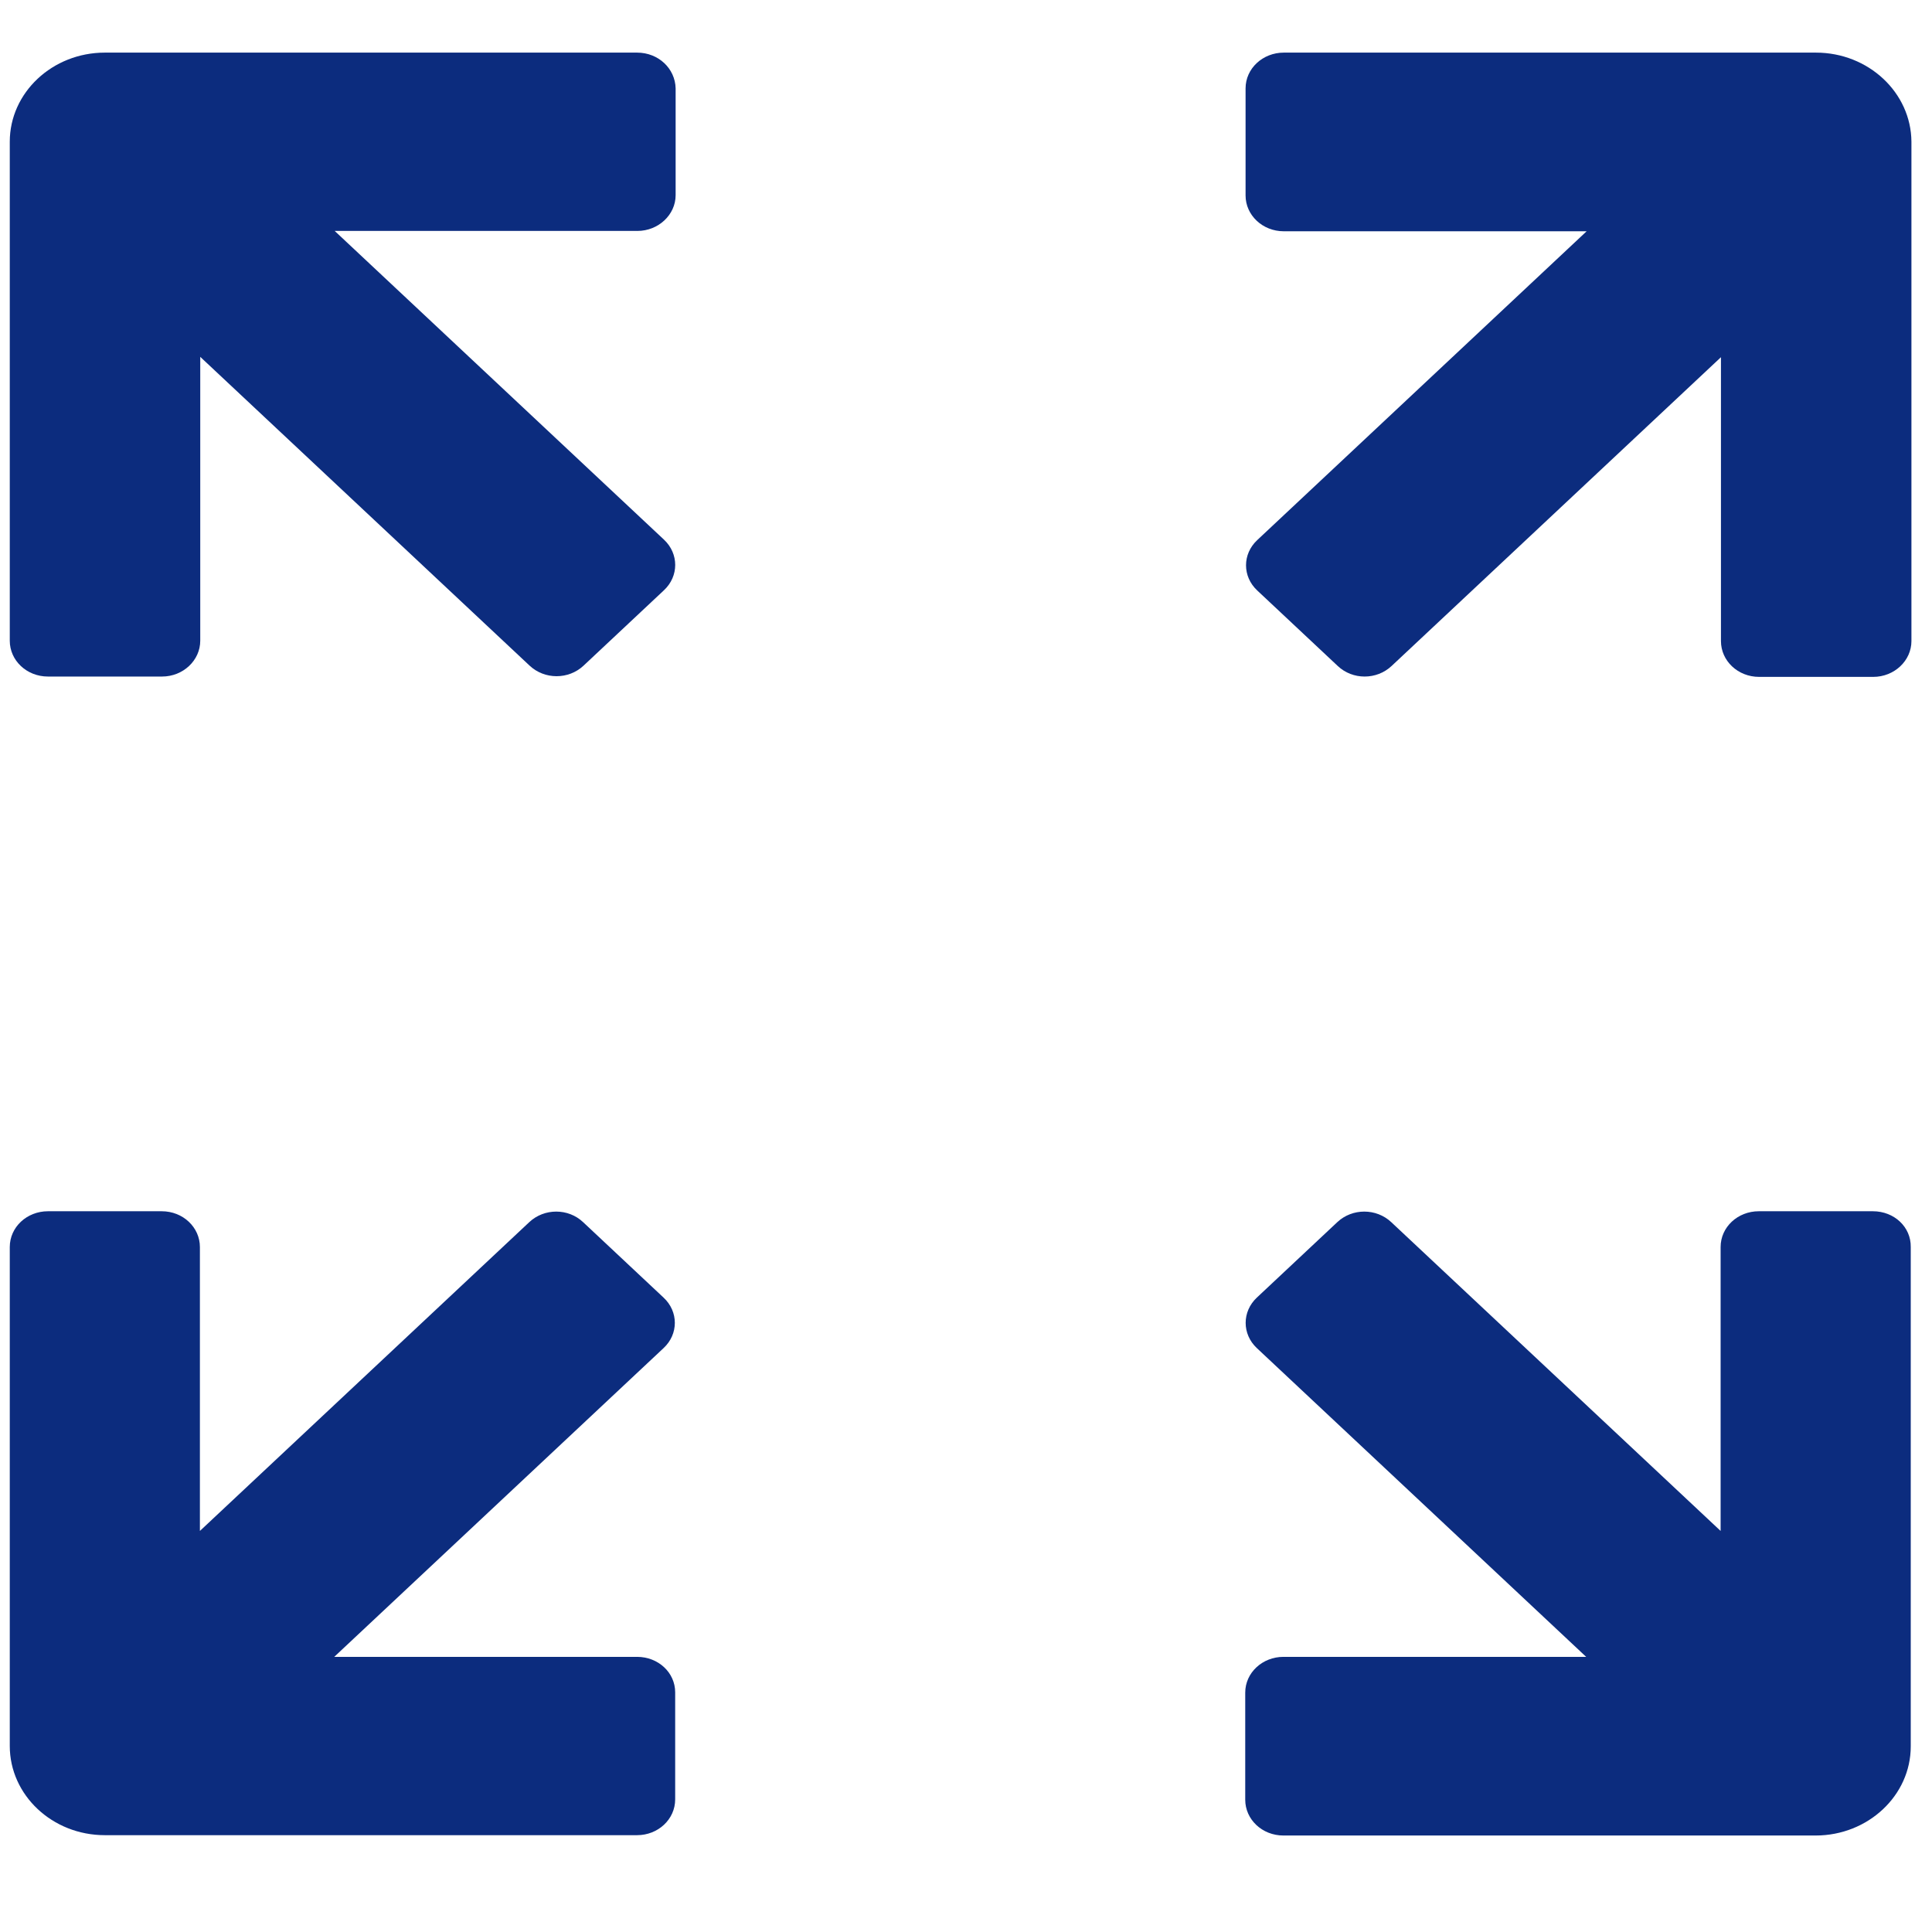
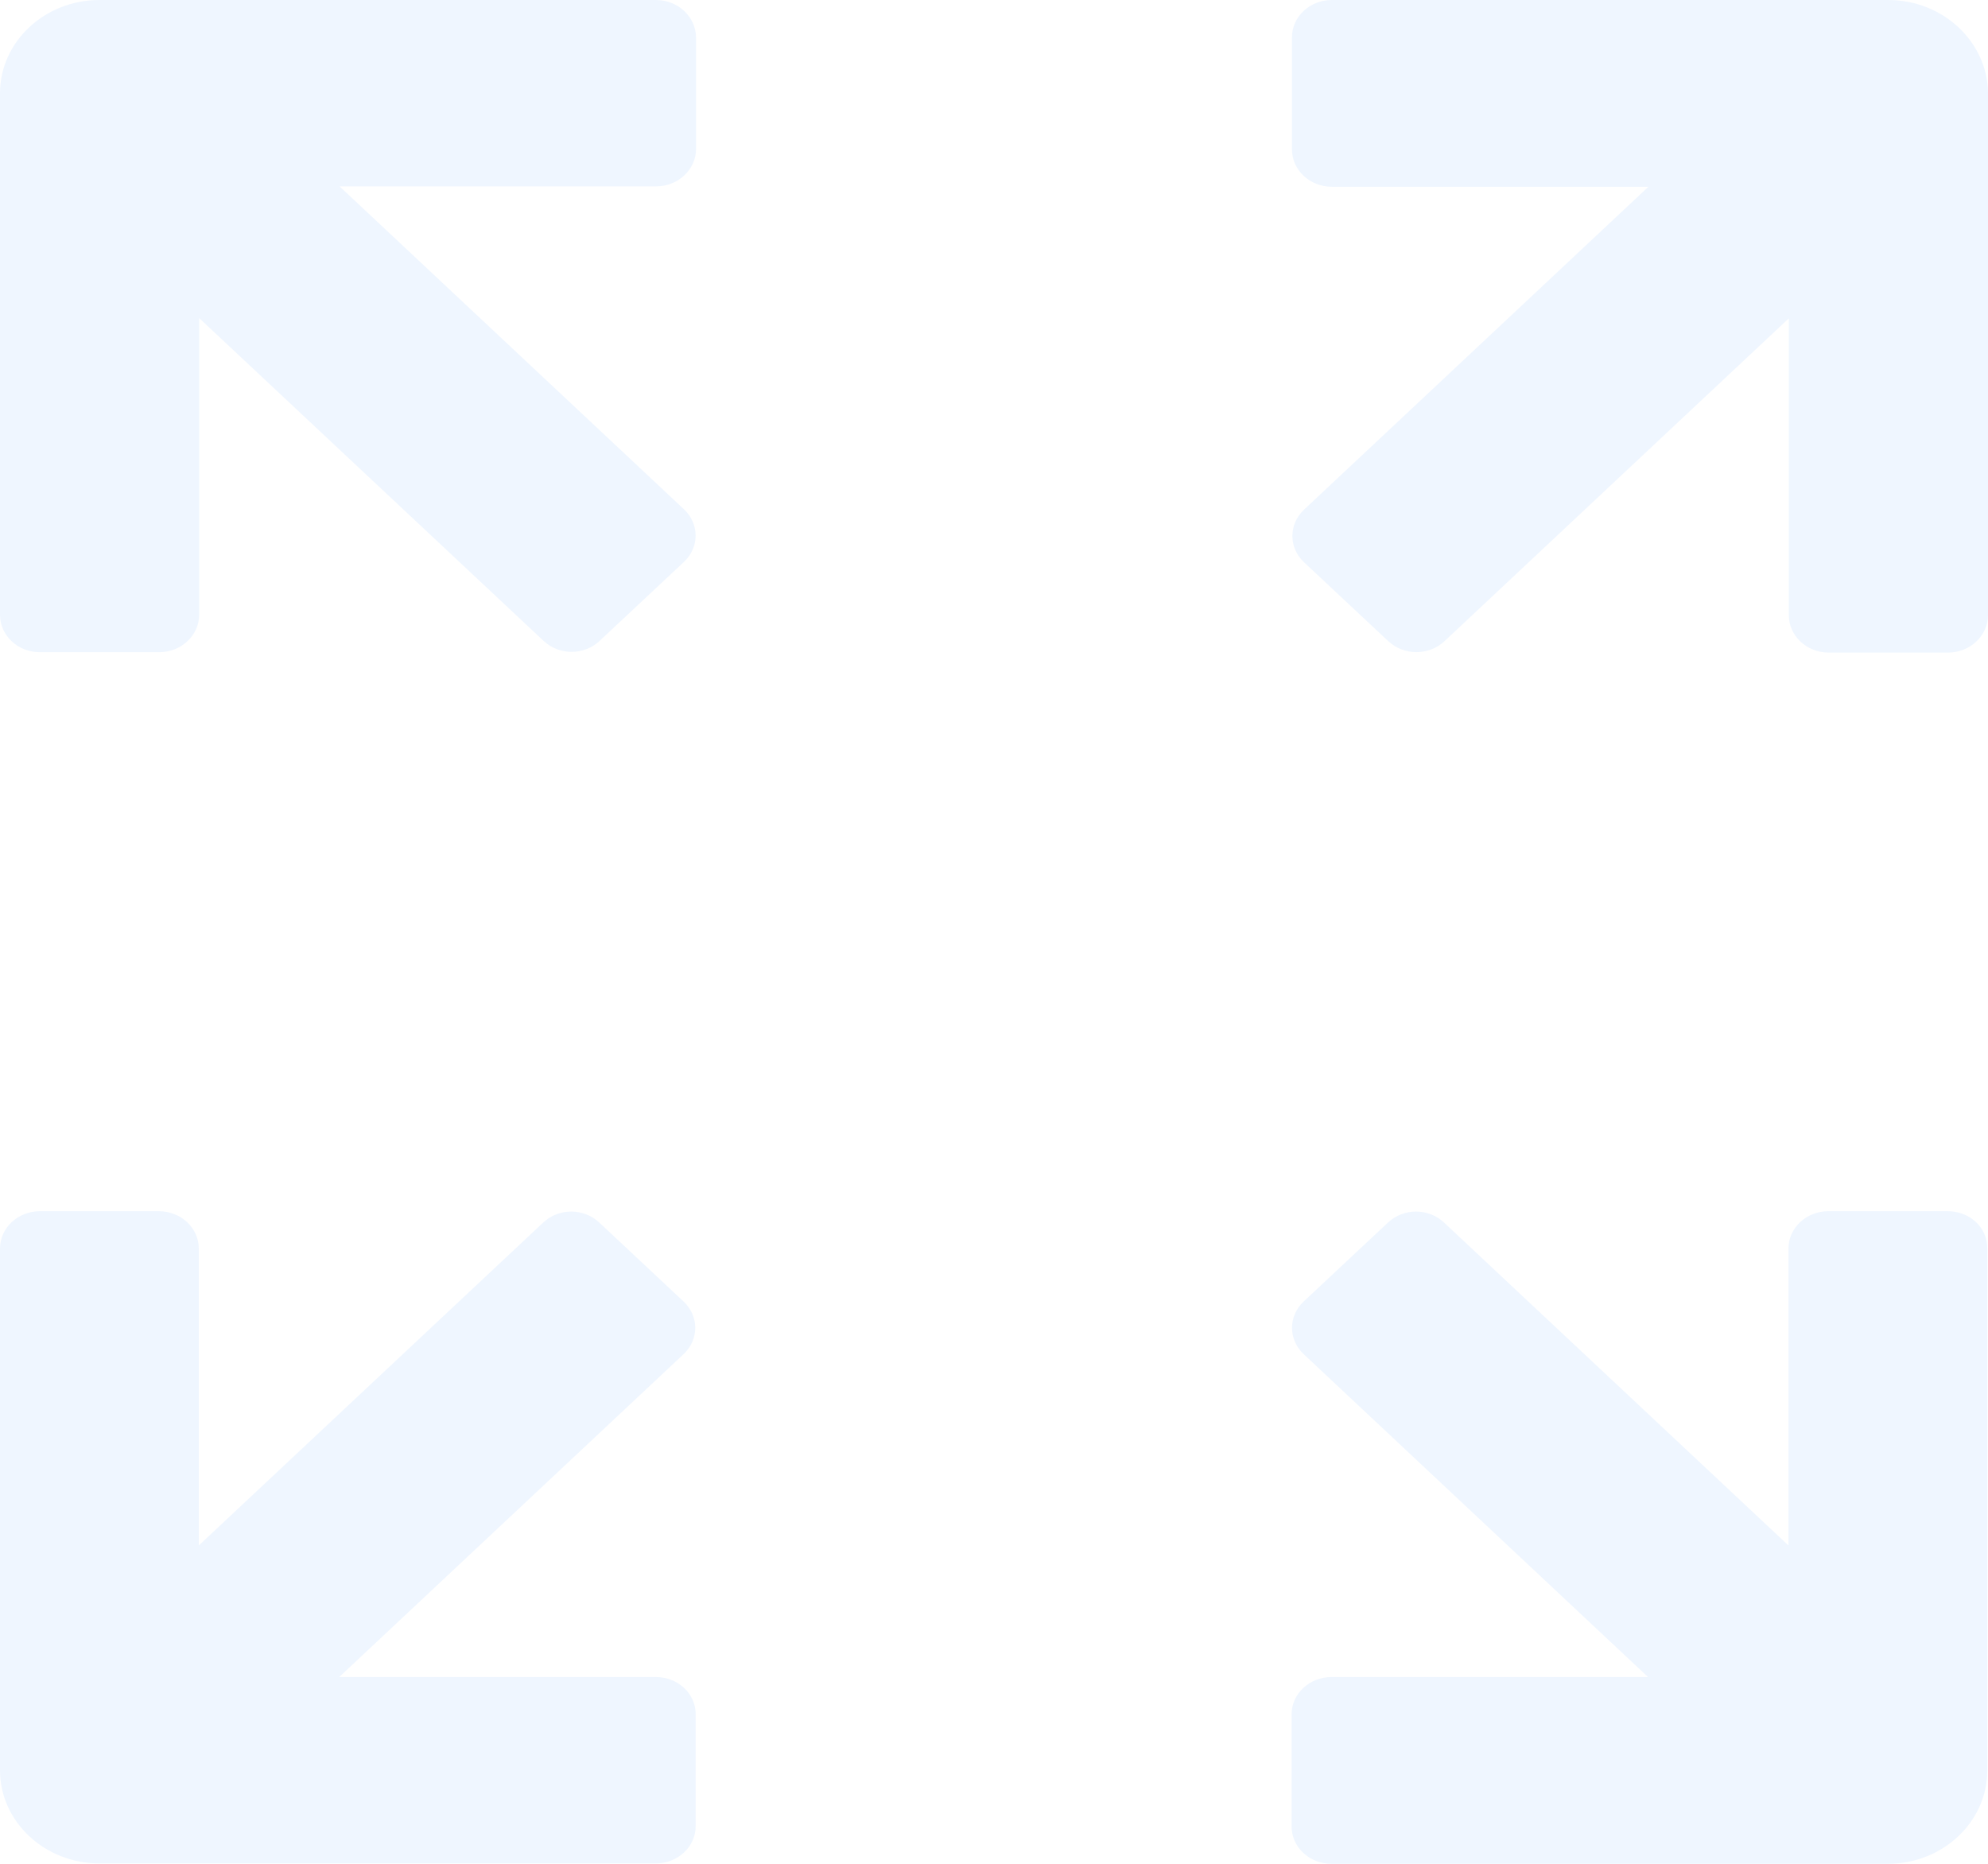
- <svg xmlns="http://www.w3.org/2000/svg" width="17" height="17" viewBox="0 0 17 17" fill="none">
-   <path d="M5.606 0.463H0.922C0.461 0.463 0.086 0.815 0.086 1.247V5.638C0.086 5.811 0.234 5.953 0.422 5.953H1.426C1.611 5.953 1.762 5.811 1.762 5.638V3.14L4.66 5.857C4.792 5.981 5.003 5.981 5.135 5.857L5.843 5.193C5.974 5.07 5.974 4.872 5.843 4.749L2.945 2.032H5.609C5.793 2.032 5.945 1.89 5.945 1.717V0.778C5.941 0.602 5.793 0.463 5.606 0.463Z" fill="#0C2C7E" />
-   <path d="M15.979 0.463H11.296C11.112 0.463 10.96 0.602 10.96 0.778V1.72C10.96 1.893 11.109 2.035 11.296 2.035H13.961L11.063 4.752C10.931 4.875 10.931 5.073 11.063 5.196L11.771 5.86C11.902 5.984 12.113 5.984 12.245 5.86L15.143 3.143V5.641C15.143 5.814 15.291 5.956 15.479 5.956H16.483C16.668 5.956 16.819 5.814 16.819 5.641V1.247C16.816 0.815 16.441 0.463 15.979 0.463Z" fill="#0C2C7E" />
-   <path d="M5.606 14.579H2.941L5.839 11.862C5.971 11.739 5.971 11.541 5.839 11.418L5.131 10.754C5 10.63 4.789 10.63 4.657 10.754L1.759 13.471V10.973C1.759 10.8 1.611 10.658 1.423 10.658H0.422C0.237 10.658 0.086 10.797 0.086 10.973V15.363C0.086 15.796 0.461 16.148 0.922 16.148H5.606C5.79 16.148 5.941 16.009 5.941 15.833V14.891C5.941 14.718 5.793 14.579 5.606 14.579Z" fill="#0C2C7E" />
-   <path d="M16.48 10.658H15.476C15.291 10.658 15.14 10.797 15.14 10.973V13.471L12.242 10.754C12.11 10.63 11.899 10.63 11.767 10.754L11.059 11.418C10.928 11.541 10.928 11.739 11.059 11.862L13.957 14.579H11.293C11.109 14.579 10.957 14.718 10.957 14.894V15.836C10.957 16.009 11.105 16.151 11.293 16.151H15.976C16.437 16.151 16.813 15.799 16.813 15.367V10.973C16.816 10.797 16.668 10.658 16.48 10.658Z" fill="#0C2C7E" />
+ <svg xmlns="http://www.w3.org/2000/svg" width="16" height="15" viewBox="0 0 16 15" fill="none">
+   <path d="M5.278 0H0.8C0.359 0 0 0.337 0 0.75V4.948C0 5.113 0.142 5.249 0.321 5.249H1.282C1.458 5.249 1.603 5.113 1.603 4.948V2.56L4.374 5.157C4.5 5.276 4.701 5.276 4.827 5.157L5.504 4.523C5.63 4.405 5.63 4.216 5.504 4.098L2.733 1.5H5.281C5.457 1.5 5.602 1.364 5.602 1.199V0.301C5.599 0.133 5.457 0 5.278 0Z" fill="#EFF6FF" />
+   <path d="M15.197 0H10.719C10.543 0 10.398 0.133 10.398 0.301V1.202C10.398 1.367 10.54 1.503 10.719 1.503H13.267L10.496 4.101C10.37 4.219 10.37 4.408 10.496 4.526L11.173 5.16C11.299 5.278 11.5 5.278 11.626 5.16L14.397 2.562V4.951C14.397 5.116 14.539 5.252 14.718 5.252H15.679C15.855 5.252 16 5.116 16 4.951V0.75C15.997 0.337 15.638 0 15.197 0Z" fill="#EFF6FF" />
+   <path d="M5.278 13.497H2.73L5.501 10.899C5.627 10.781 5.627 10.592 5.501 10.474L4.824 9.84C4.698 9.721 4.497 9.721 4.371 9.84L1.6 12.438V10.049C1.6 9.884 1.458 9.748 1.278 9.748H0.321C0.145 9.748 0 9.881 0 10.049V14.247C0 14.661 0.359 14.997 0.8 14.997H5.278C5.454 14.997 5.599 14.864 5.599 14.696V13.796C5.599 13.63 5.457 13.497 5.278 13.497Z" fill="#EFF6FF" />
+   <path d="M15.676 9.748H14.715C14.539 9.748 14.394 9.881 14.394 10.049V12.438L11.623 9.84C11.497 9.721 11.296 9.721 11.17 9.84L10.493 10.474C10.367 10.592 10.367 10.781 10.493 10.899L13.264 13.497H10.716C10.54 13.497 10.395 13.63 10.395 13.798V14.699C10.395 14.864 10.537 15 10.716 15H15.194C15.635 15 15.994 14.663 15.994 14.25V10.049C15.997 9.881 15.855 9.748 15.676 9.748Z" fill="#EFF6FF" />
</svg>
